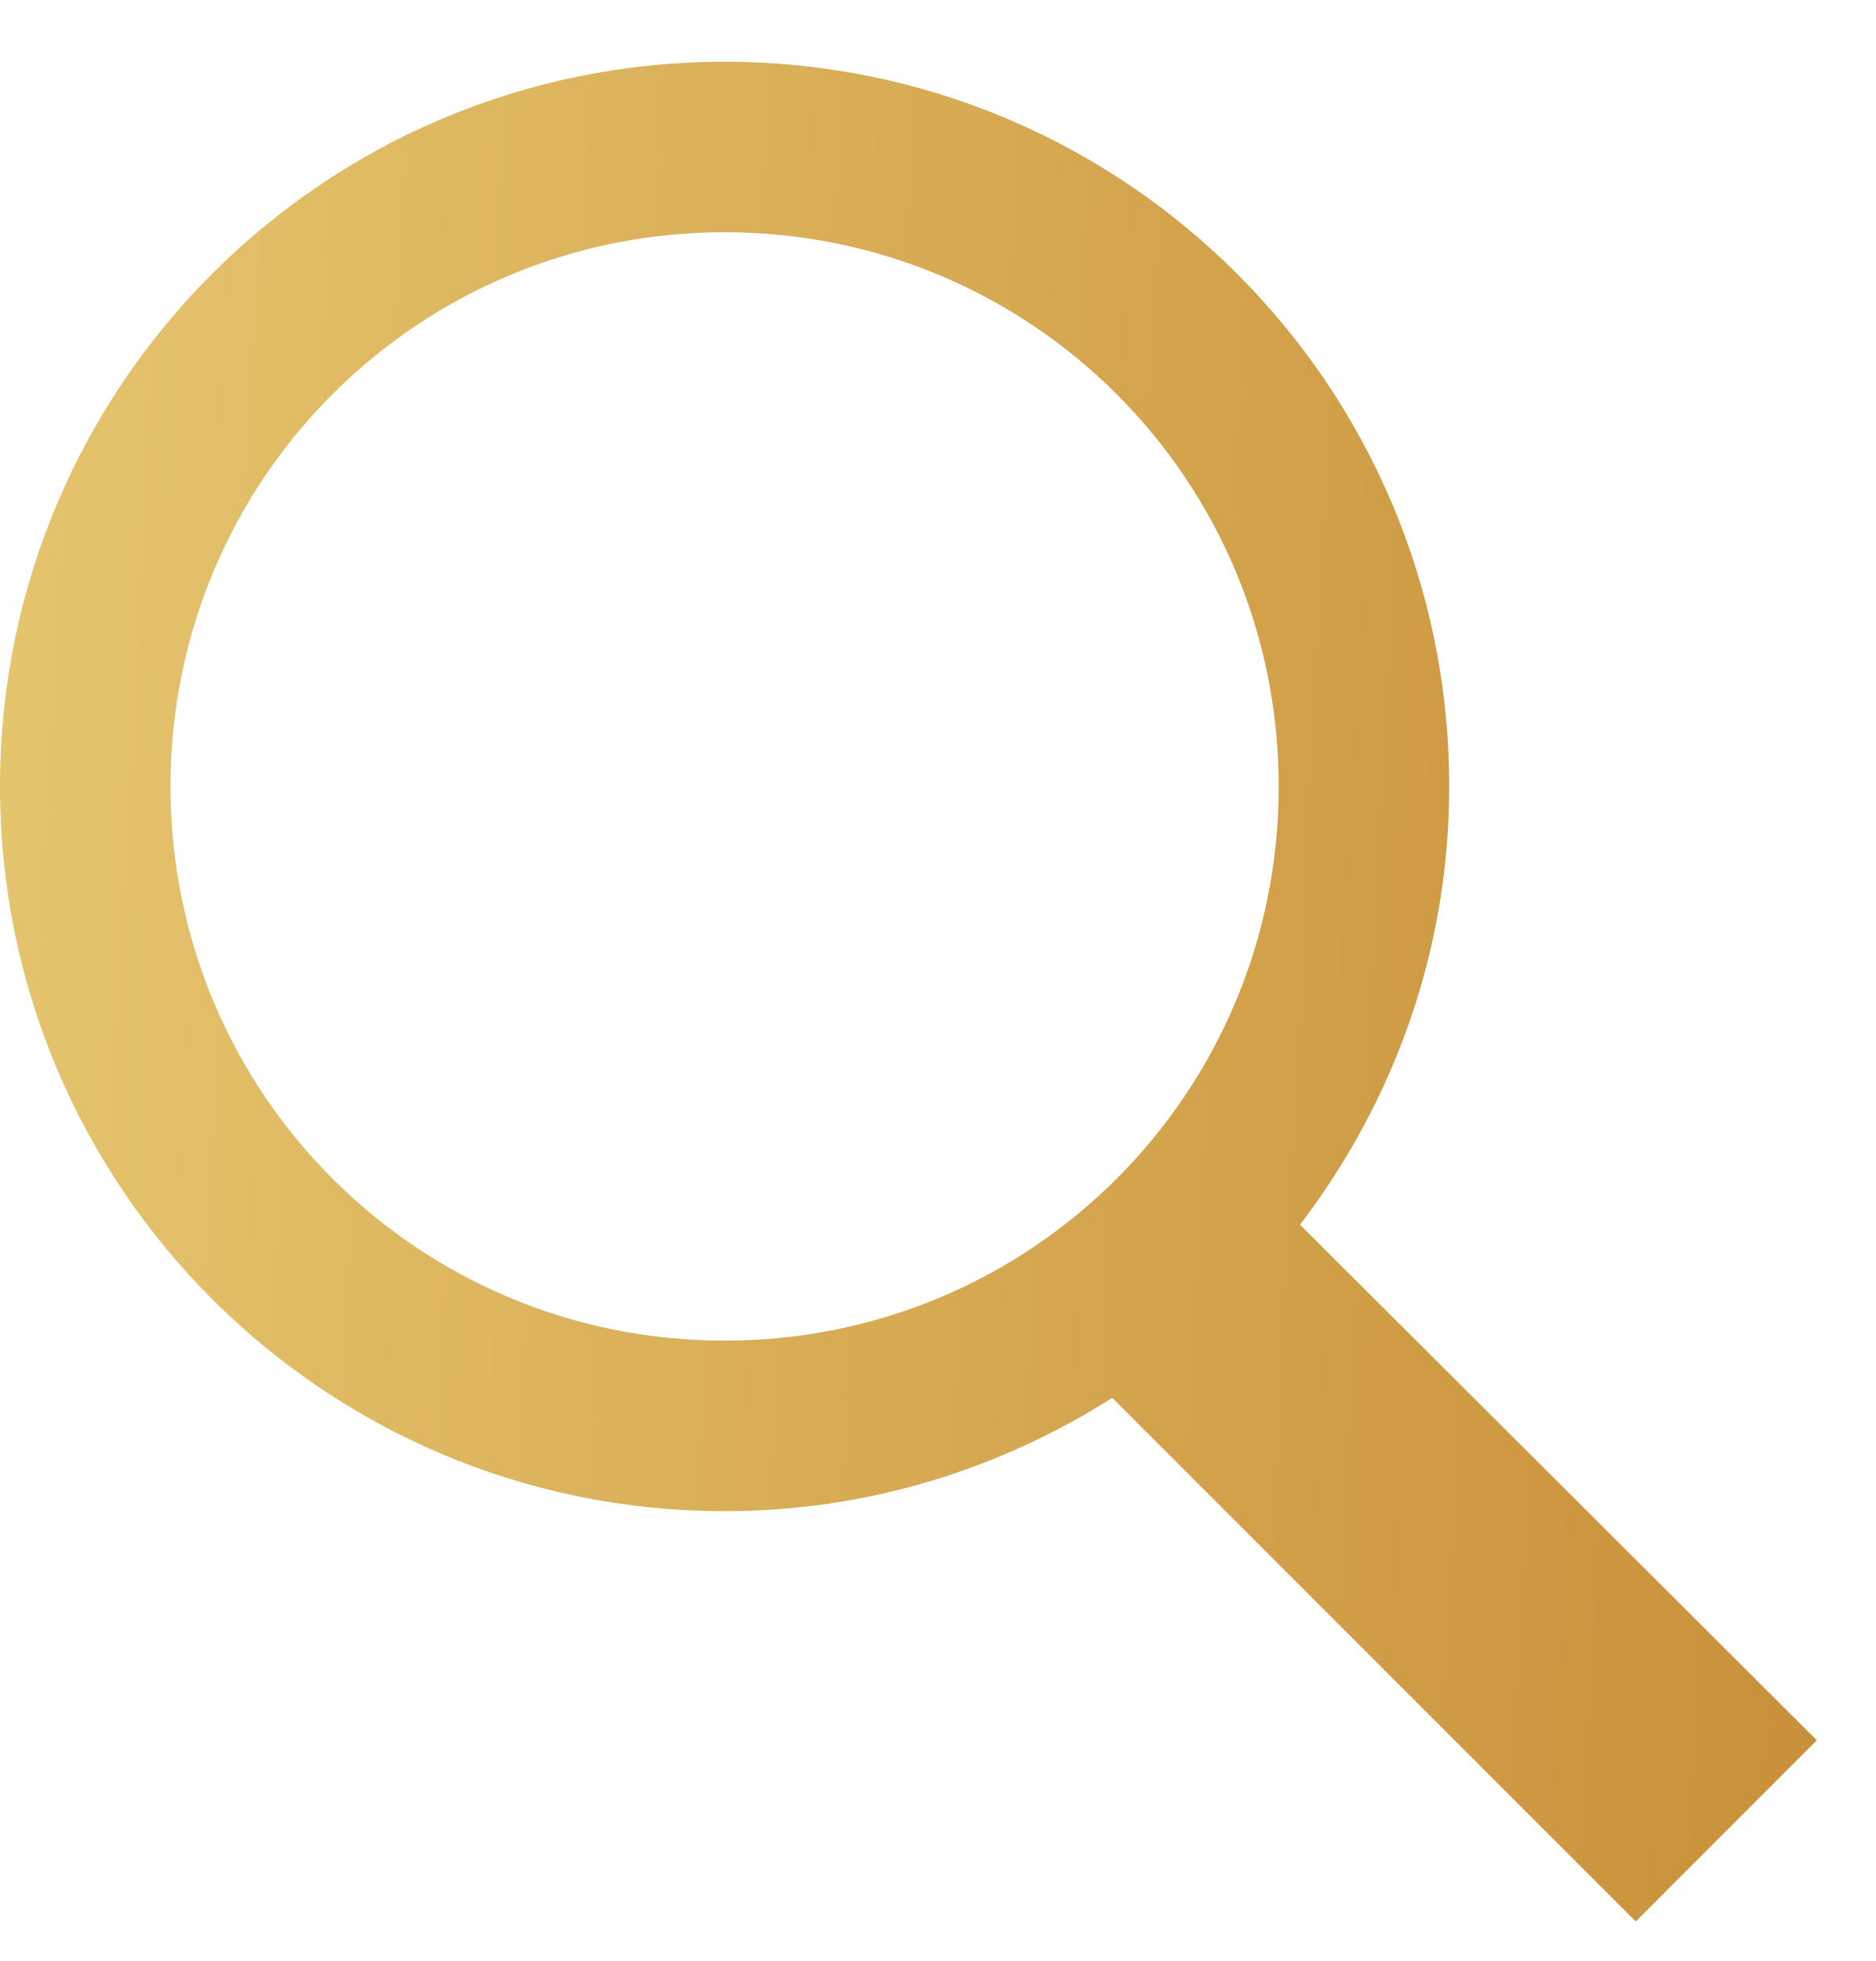
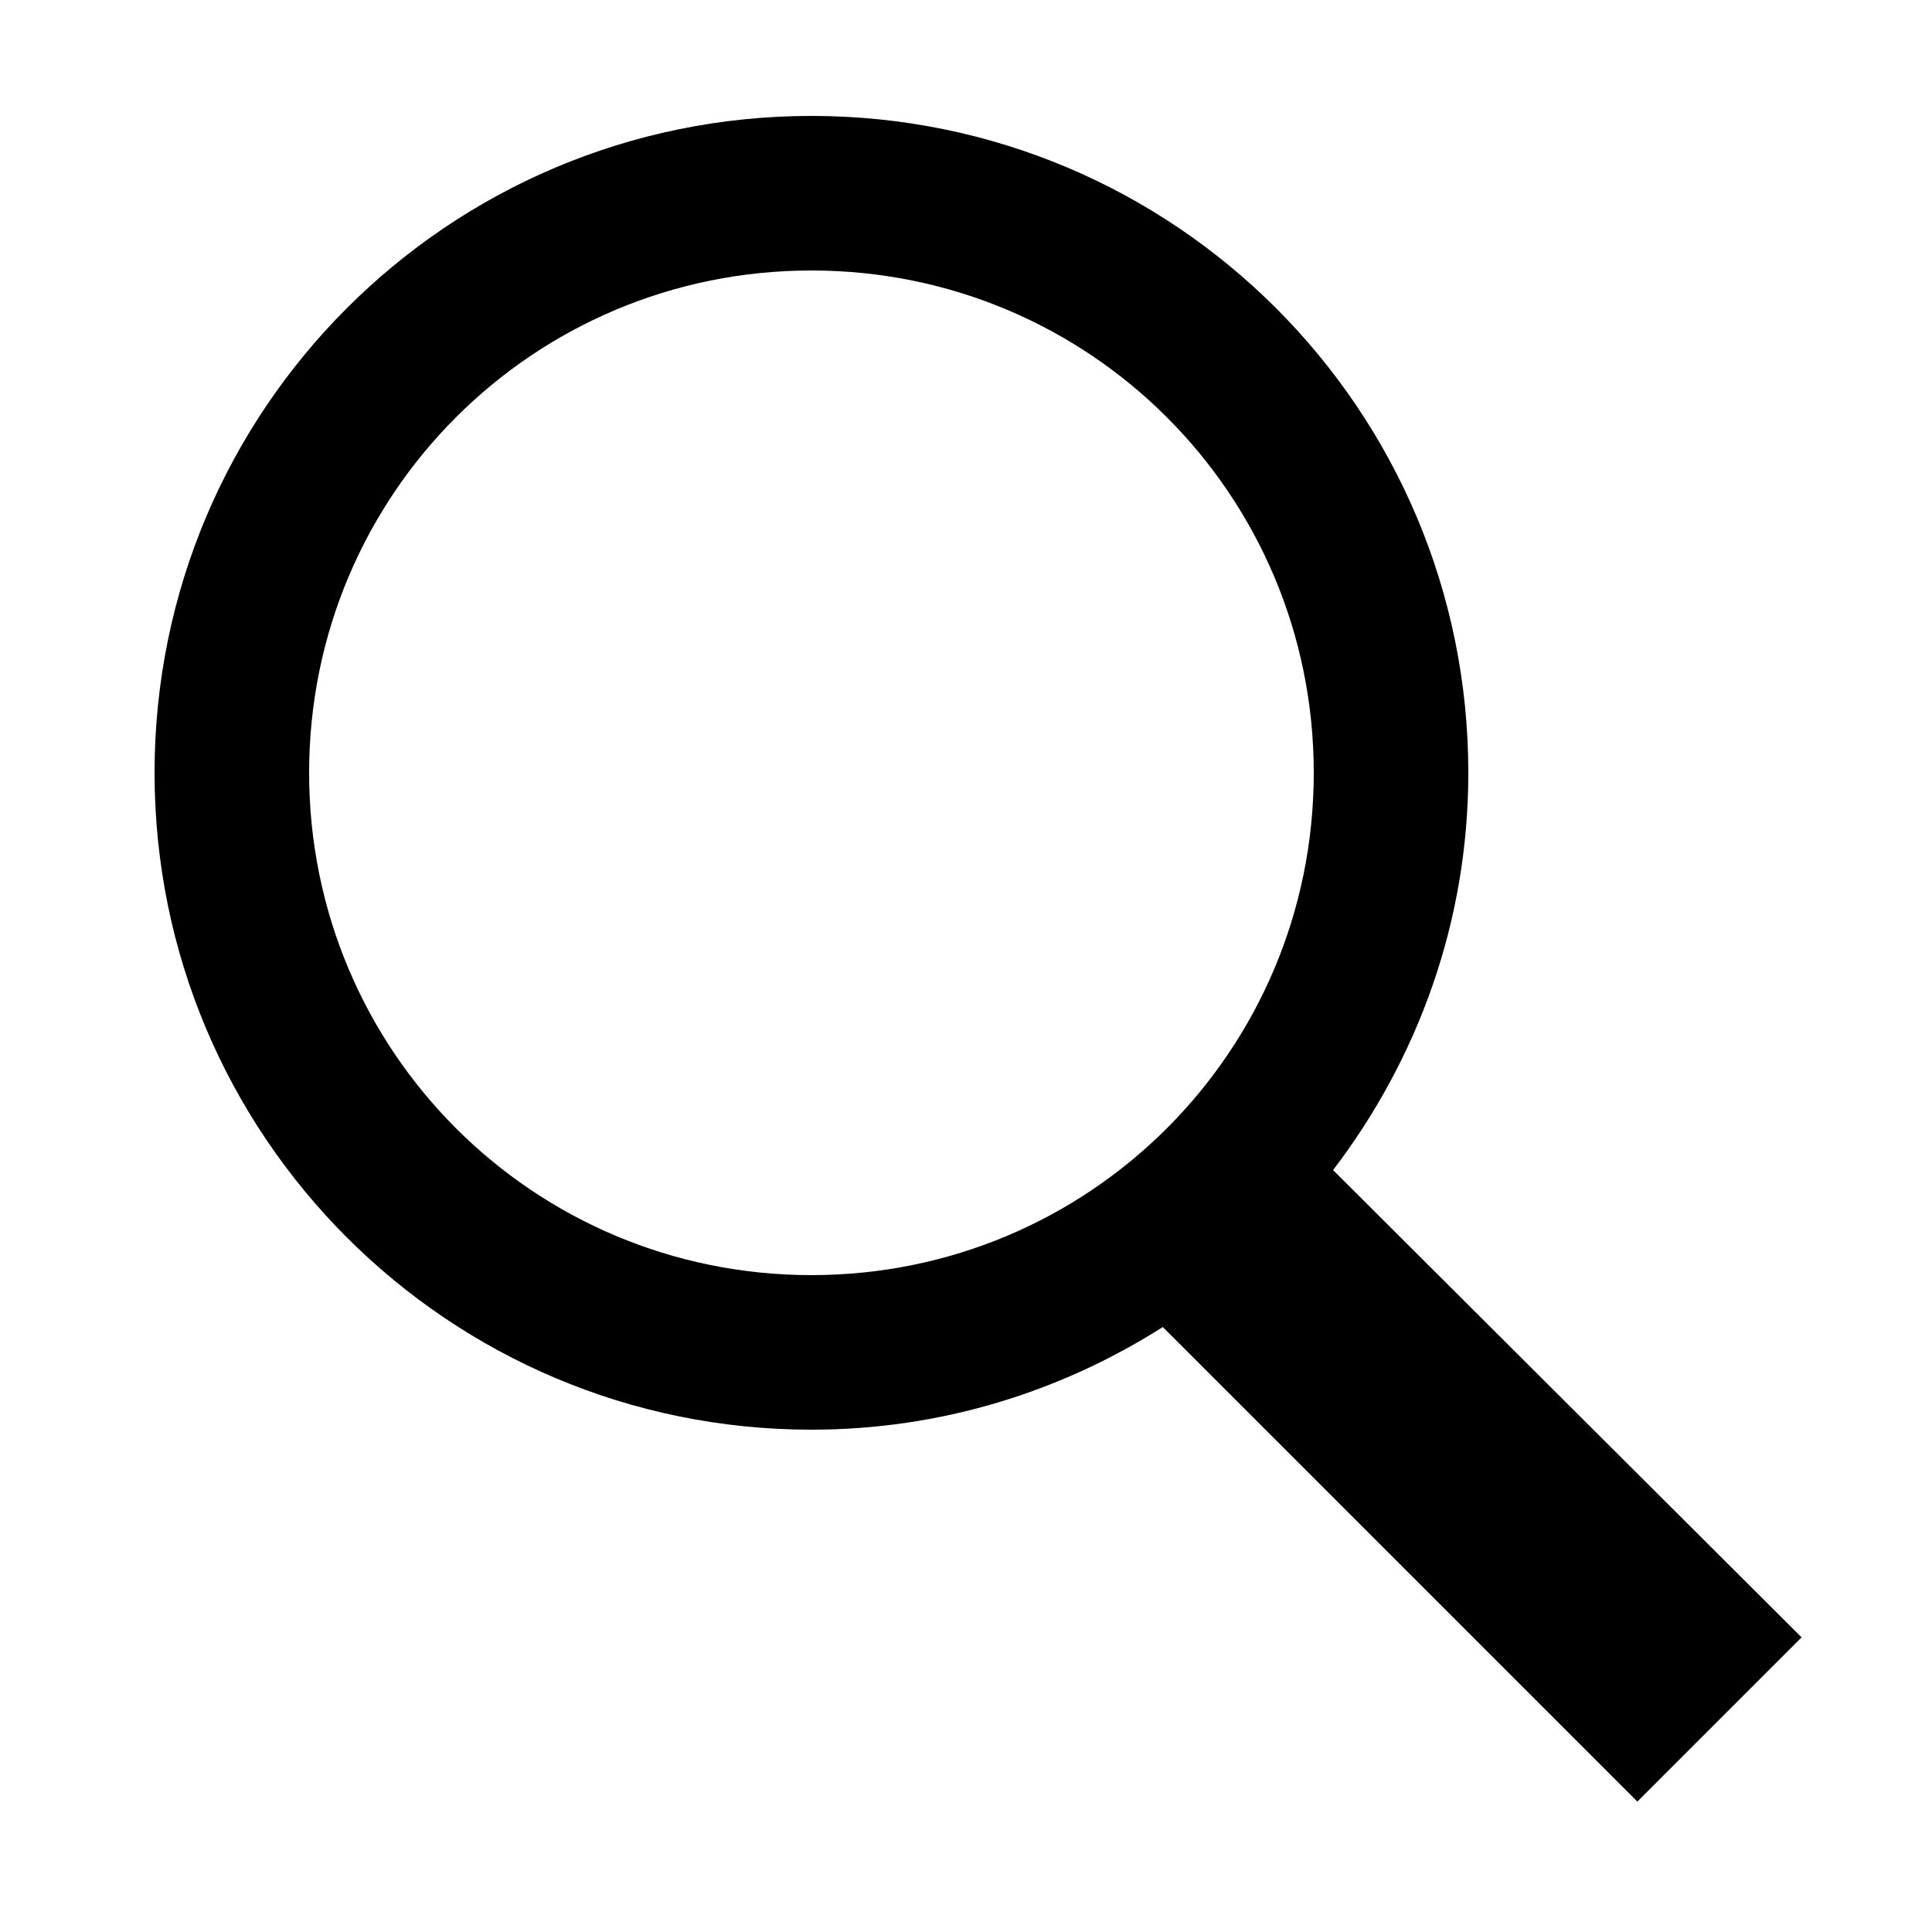
- <svg xmlns="http://www.w3.org/2000/svg" width="22" height="23" viewBox="0 0 22 23" fill="none">
-   <path d="M8.5 0.724C3.801 0.724 0 4.524 0 9.224C0 13.923 3.801 17.724 8.5 17.724C10.178 17.724 11.73 17.231 13.047 16.395L19.188 22.536L21.312 20.411L15.25 14.364C16.34 12.935 17 11.163 17 9.224C17 4.524 13.199 0.724 8.5 0.724ZM8.5 2.724C12.1 2.724 15 5.624 15 9.224C15 12.823 12.1 15.724 8.5 15.724C4.9 15.724 2 12.823 2 9.224C2 5.624 4.9 2.724 8.5 2.724Z" fill="url(#paint0_linear_104_5073)" />
-   <defs>
-     <linearGradient id="paint0_linear_104_5073" x1="21.286" y1="22.482" x2="-1.05" y2="21.367" gradientUnits="userSpaceOnUse">
-       <stop stop-color="#C99039" />
-       <stop offset="1" stop-color="#E5C56E" />
-     </linearGradient>
-   </defs>
+ <svg xmlns="http://www.w3.org/2000/svg" width="30" height="30" viewBox="0 0 30 30">
+   <path d="M12.6 1.8C6.961 1.8 2.4 6.361 2.4 12C2.4 17.639 6.961 22.2 12.6 22.2C14.613 22.2 16.477 21.609 18.056 20.606L25.425 27.975L27.975 25.425L20.7 18.169C22.008 16.453 22.8 14.327 22.8 12C22.8 6.361 18.239 1.8 12.6 1.8ZM12.6 4.2C16.919 4.2 20.4 7.68 20.4 12C20.4 16.319 16.919 19.8 12.6 19.8C8.28 19.8 4.8 16.319 4.8 12C4.8 7.68 8.28 4.2 12.6 4.2Z" />
</svg>
